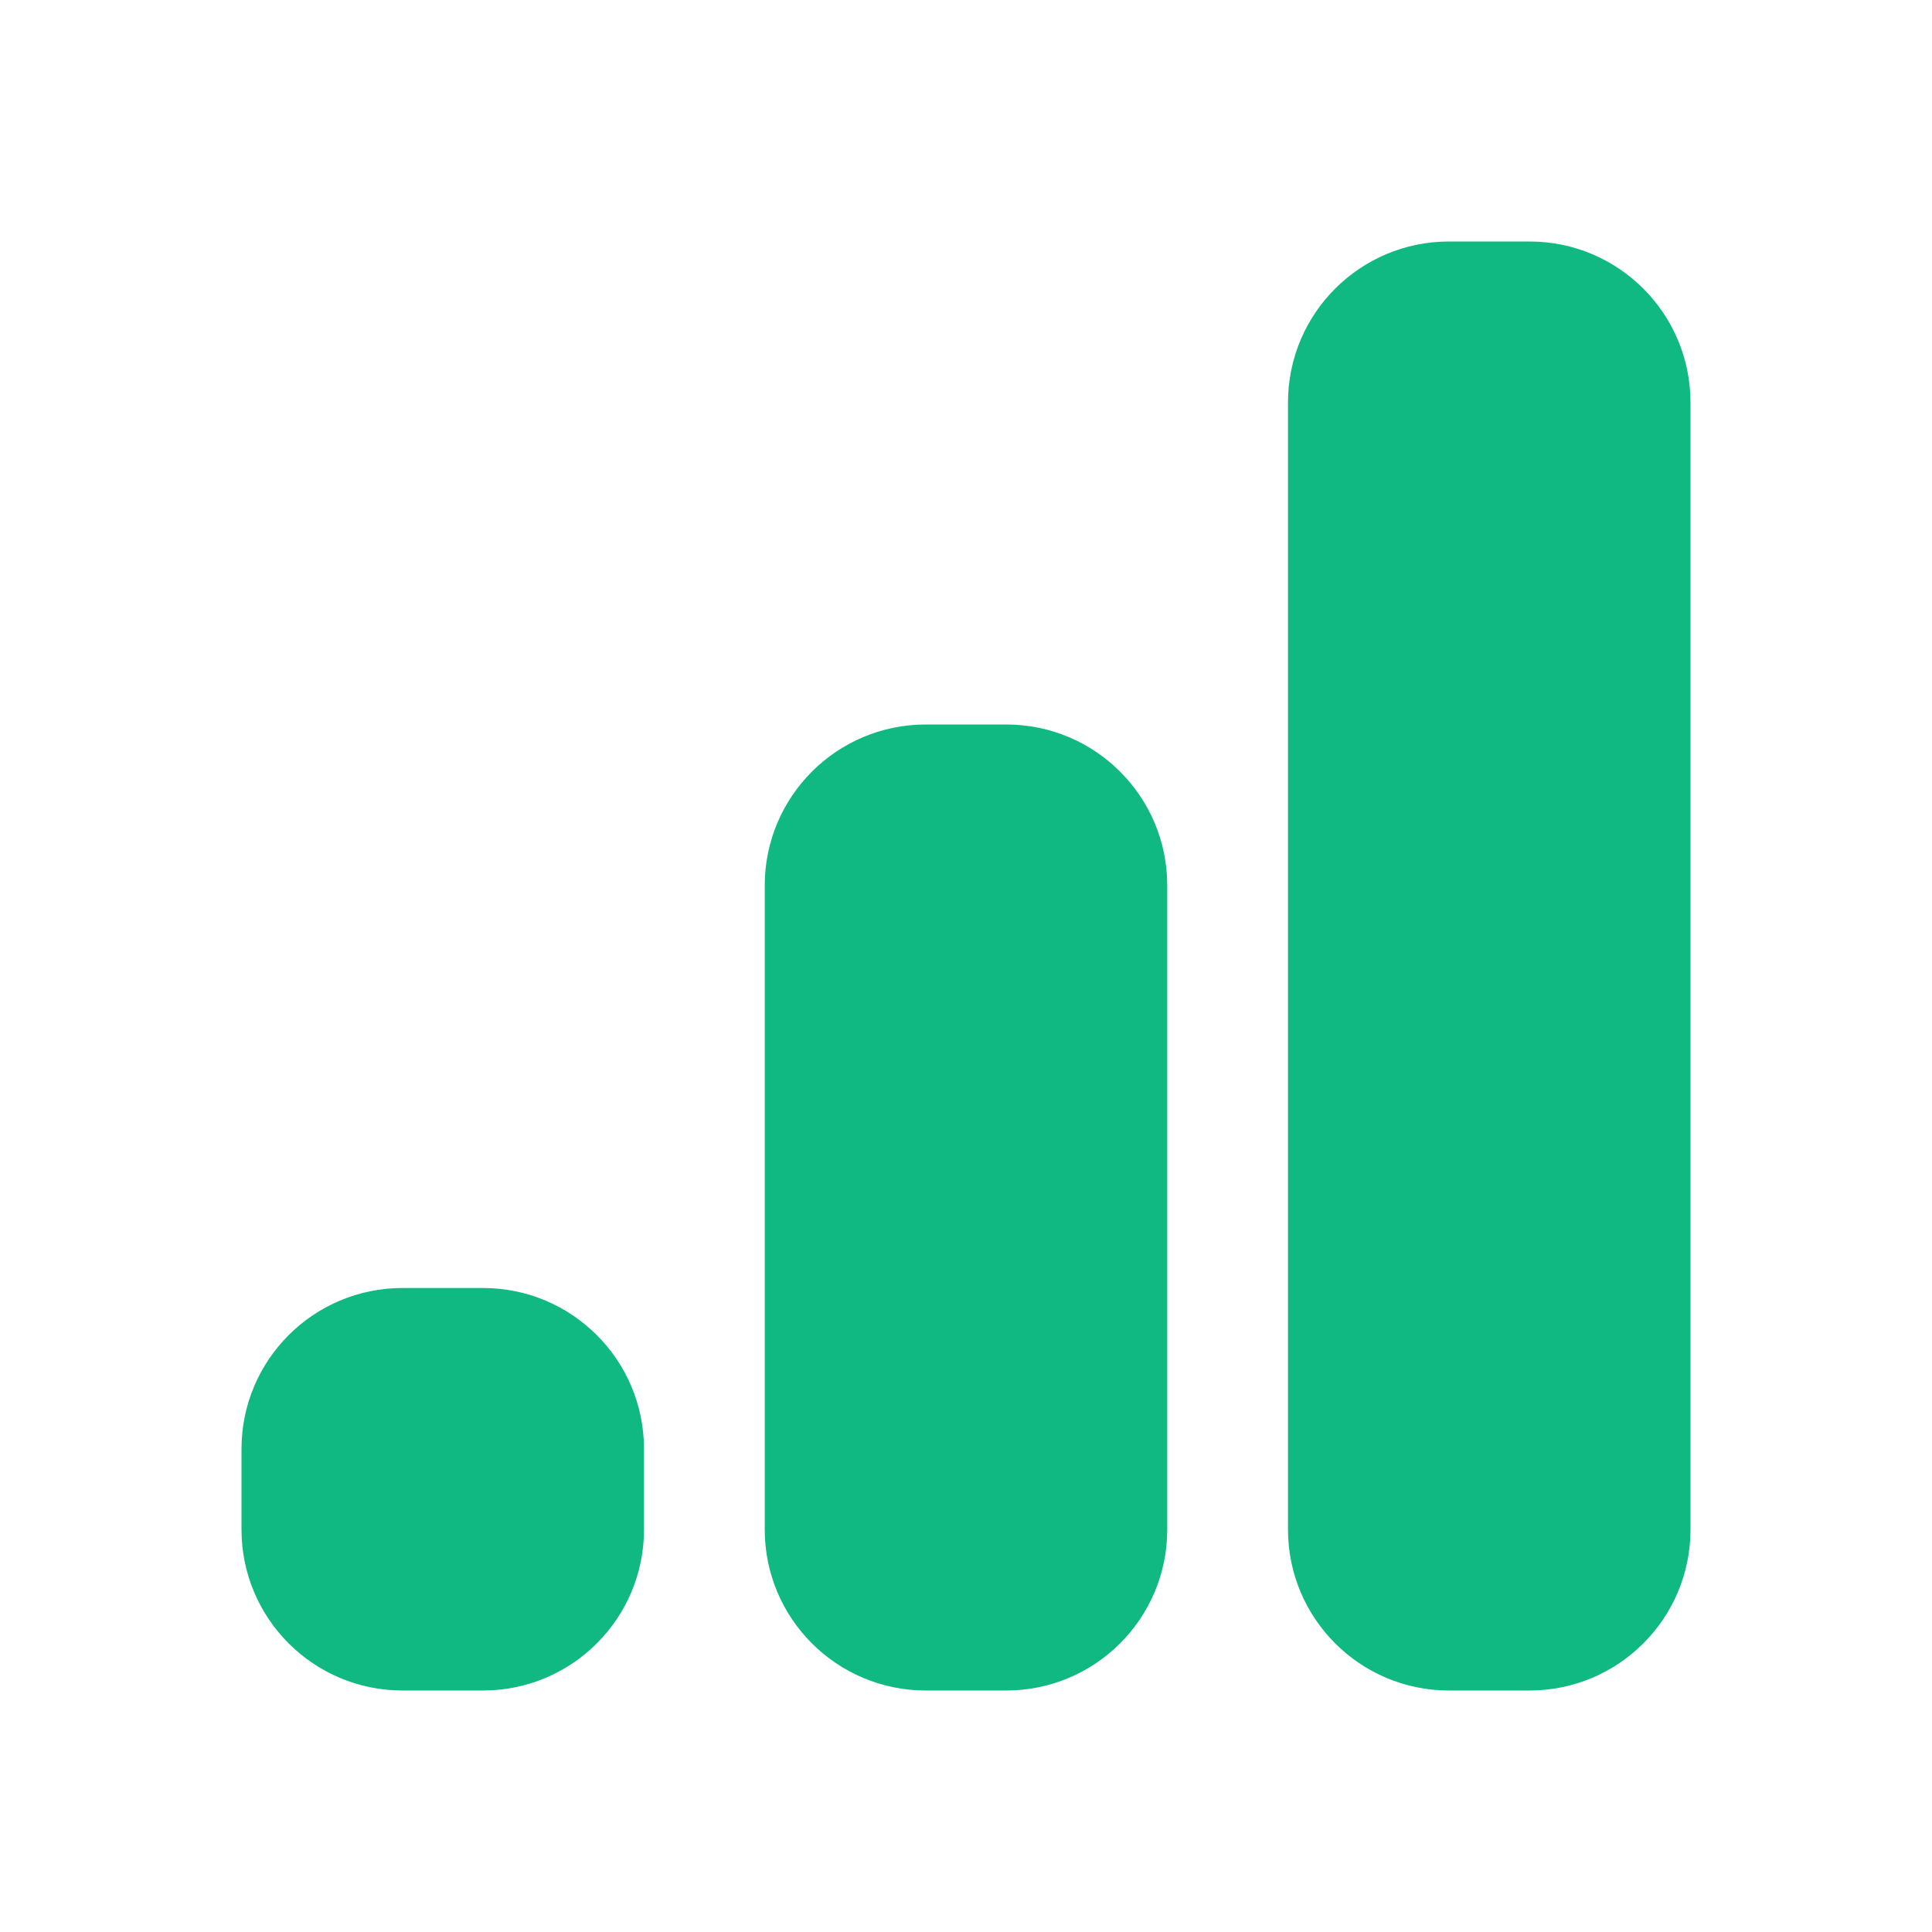
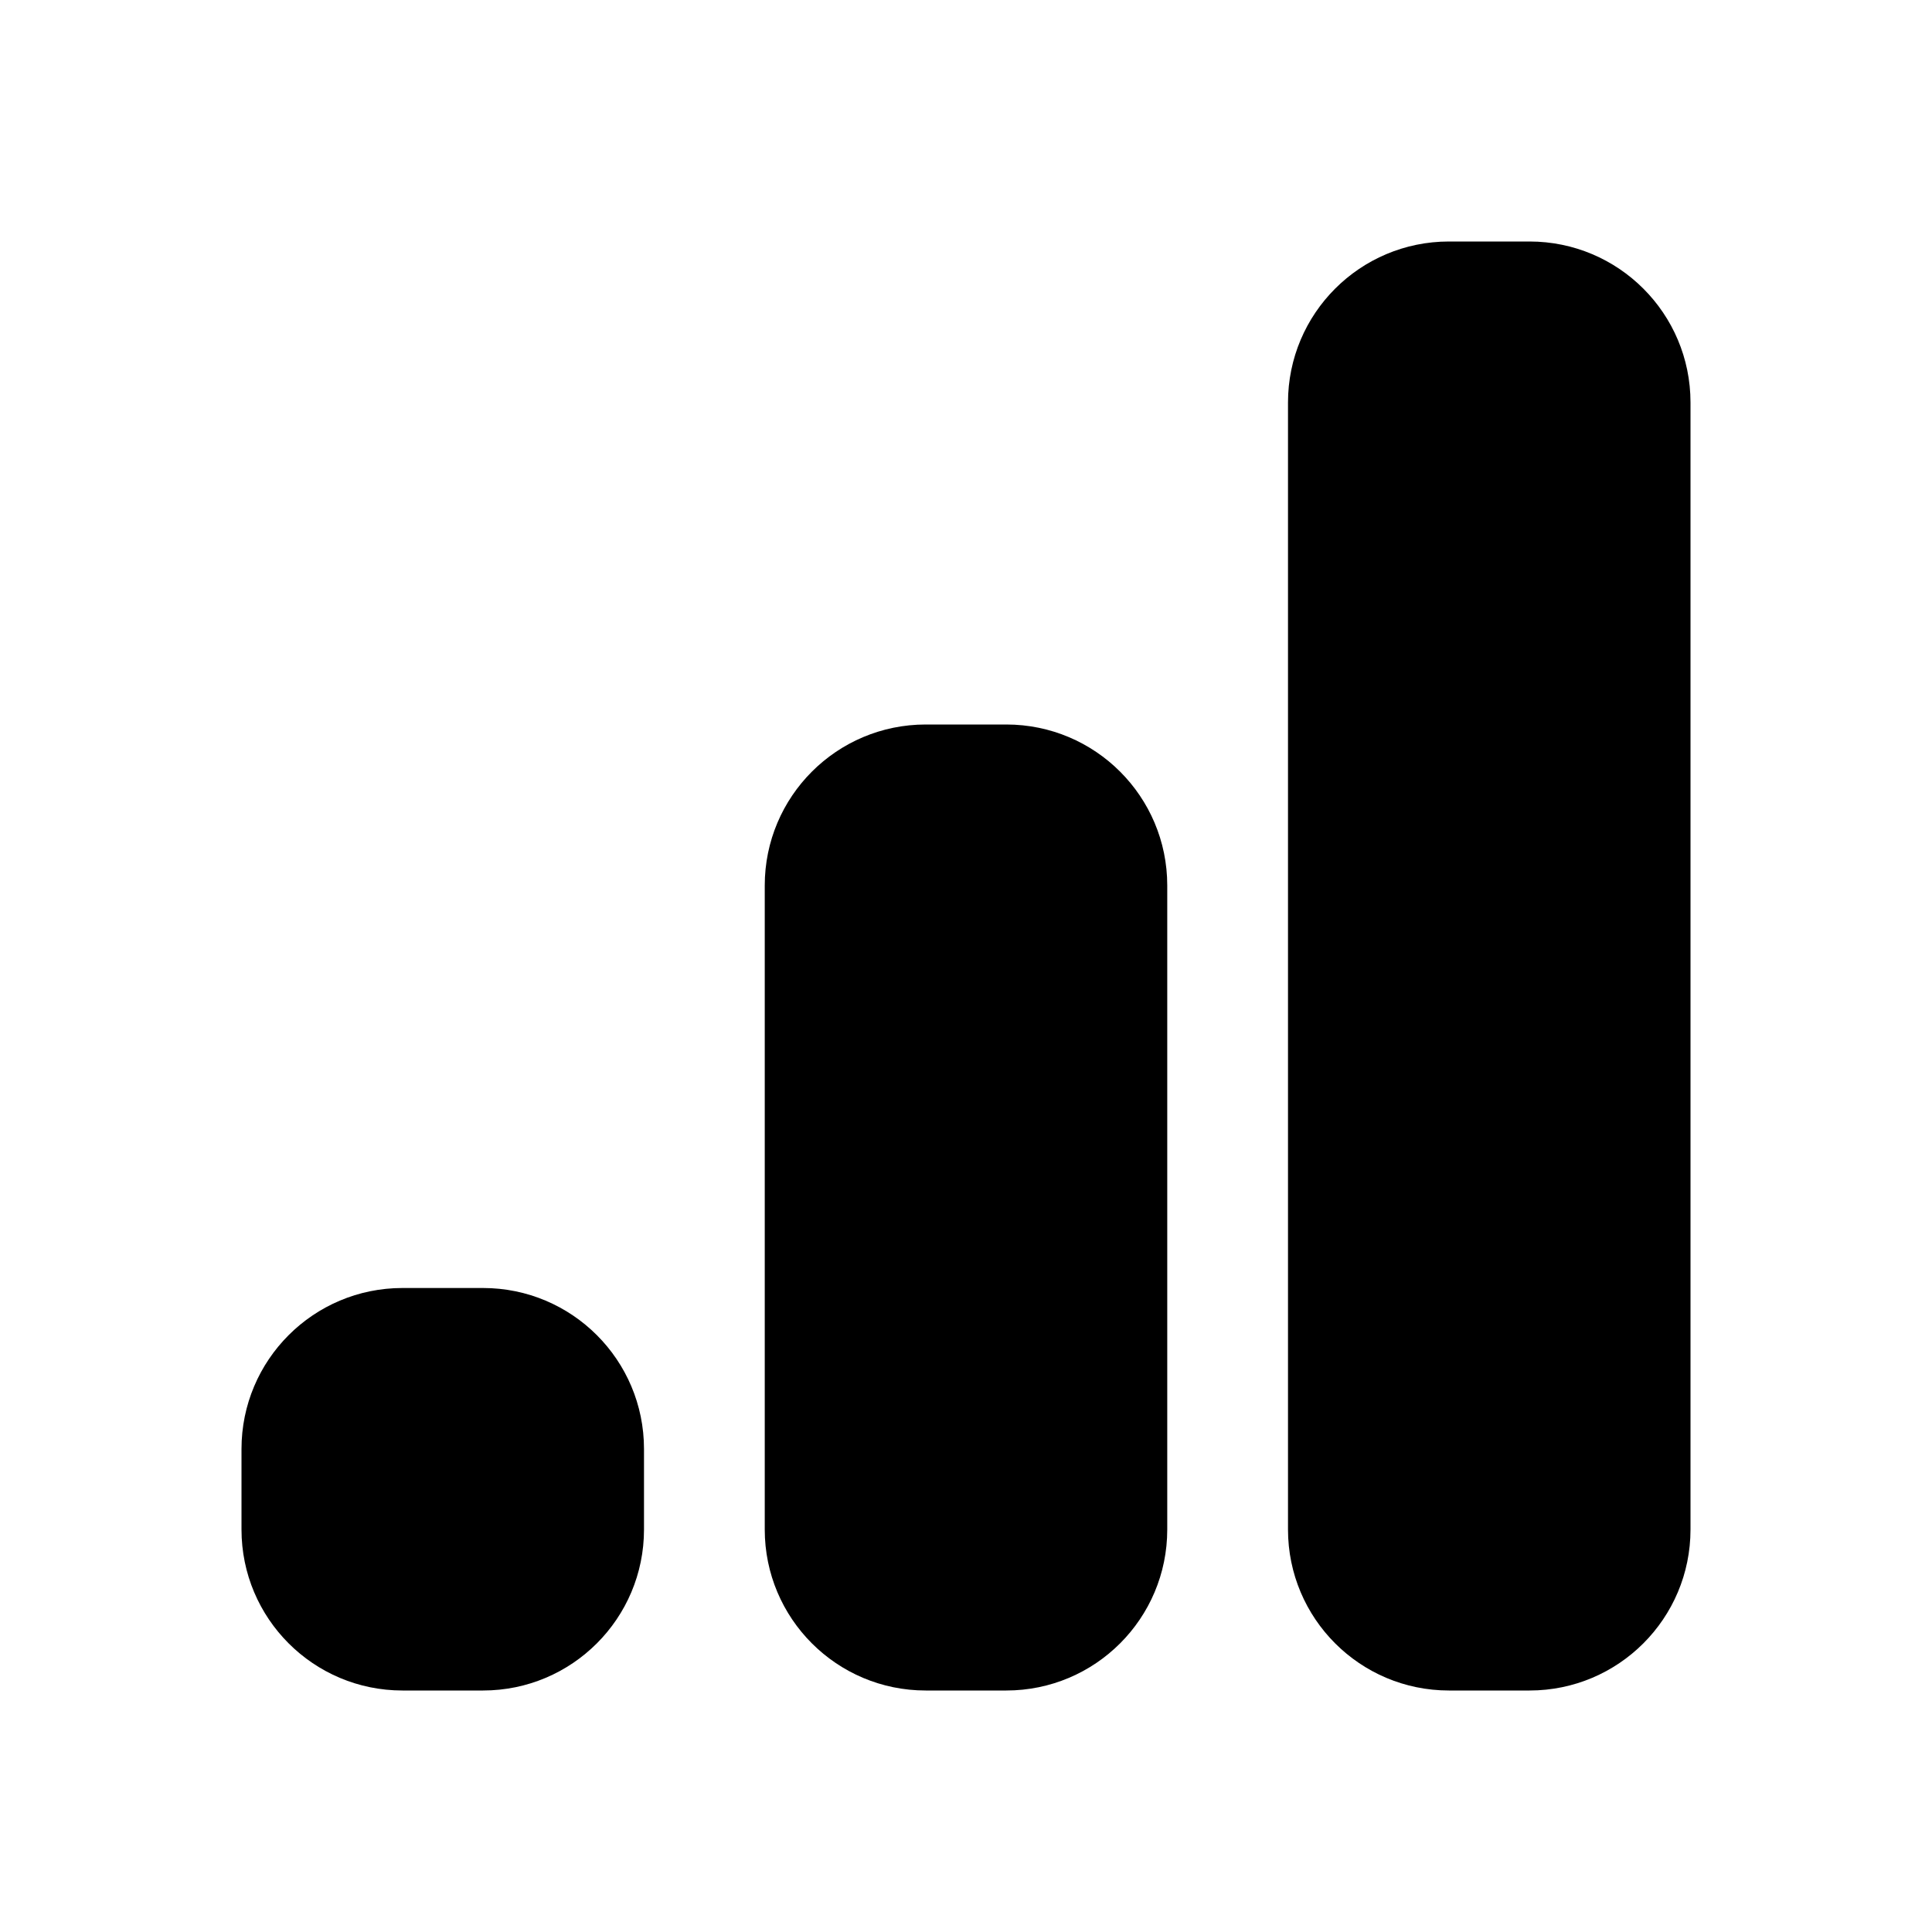
- <svg xmlns="http://www.w3.org/2000/svg" width="24" height="24" viewBox="0 0 24 24" fill="none">
-   <path d="M19 3H18C16.895 3 16 3.895 16 5V19C16 20.105 16.895 21 18 21H19C20.105 21 21 20.105 21 19V5C21 3.895 20.105 3 19 3Z" fill="#10B981" />
-   <path d="M12.5 9H11.5C10.395 9 9.5 9.895 9.5 11V19C9.5 20.105 10.395 21 11.5 21H12.5C13.605 21 14.5 20.105 14.5 19V11C14.5 9.895 13.605 9 12.5 9Z" fill="#10B981" />
-   <path d="M6 16H5C3.895 16 3 16.895 3 18V19C3 20.105 3.895 21 5 21H6C7.105 21 8 20.105 8 19V18C8 16.895 7.105 16 6 16Z" fill="#10B981" />
+ <svg xmlns="http://www.w3.org/2000/svg" width="24" height="24" viewBox="0 0 24 24">
+   <path d="M19 3H18C16.895 3 16 3.895 16 5V19C16 20.105 16.895 21 18 21H19C20.105 21 21 20.105 21 19V5C21 3.895 20.105 3 19 3Z" />
+   <path d="M12.5 9H11.5C10.395 9 9.5 9.895 9.5 11V19C9.5 20.105 10.395 21 11.5 21H12.5C13.605 21 14.5 20.105 14.5 19V11C14.5 9.895 13.605 9 12.5 9Z" />
+   <path d="M6 16H5C3.895 16 3 16.895 3 18V19C3 20.105 3.895 21 5 21H6C7.105 21 8 20.105 8 19V18C8 16.895 7.105 16 6 16Z" />
</svg>
